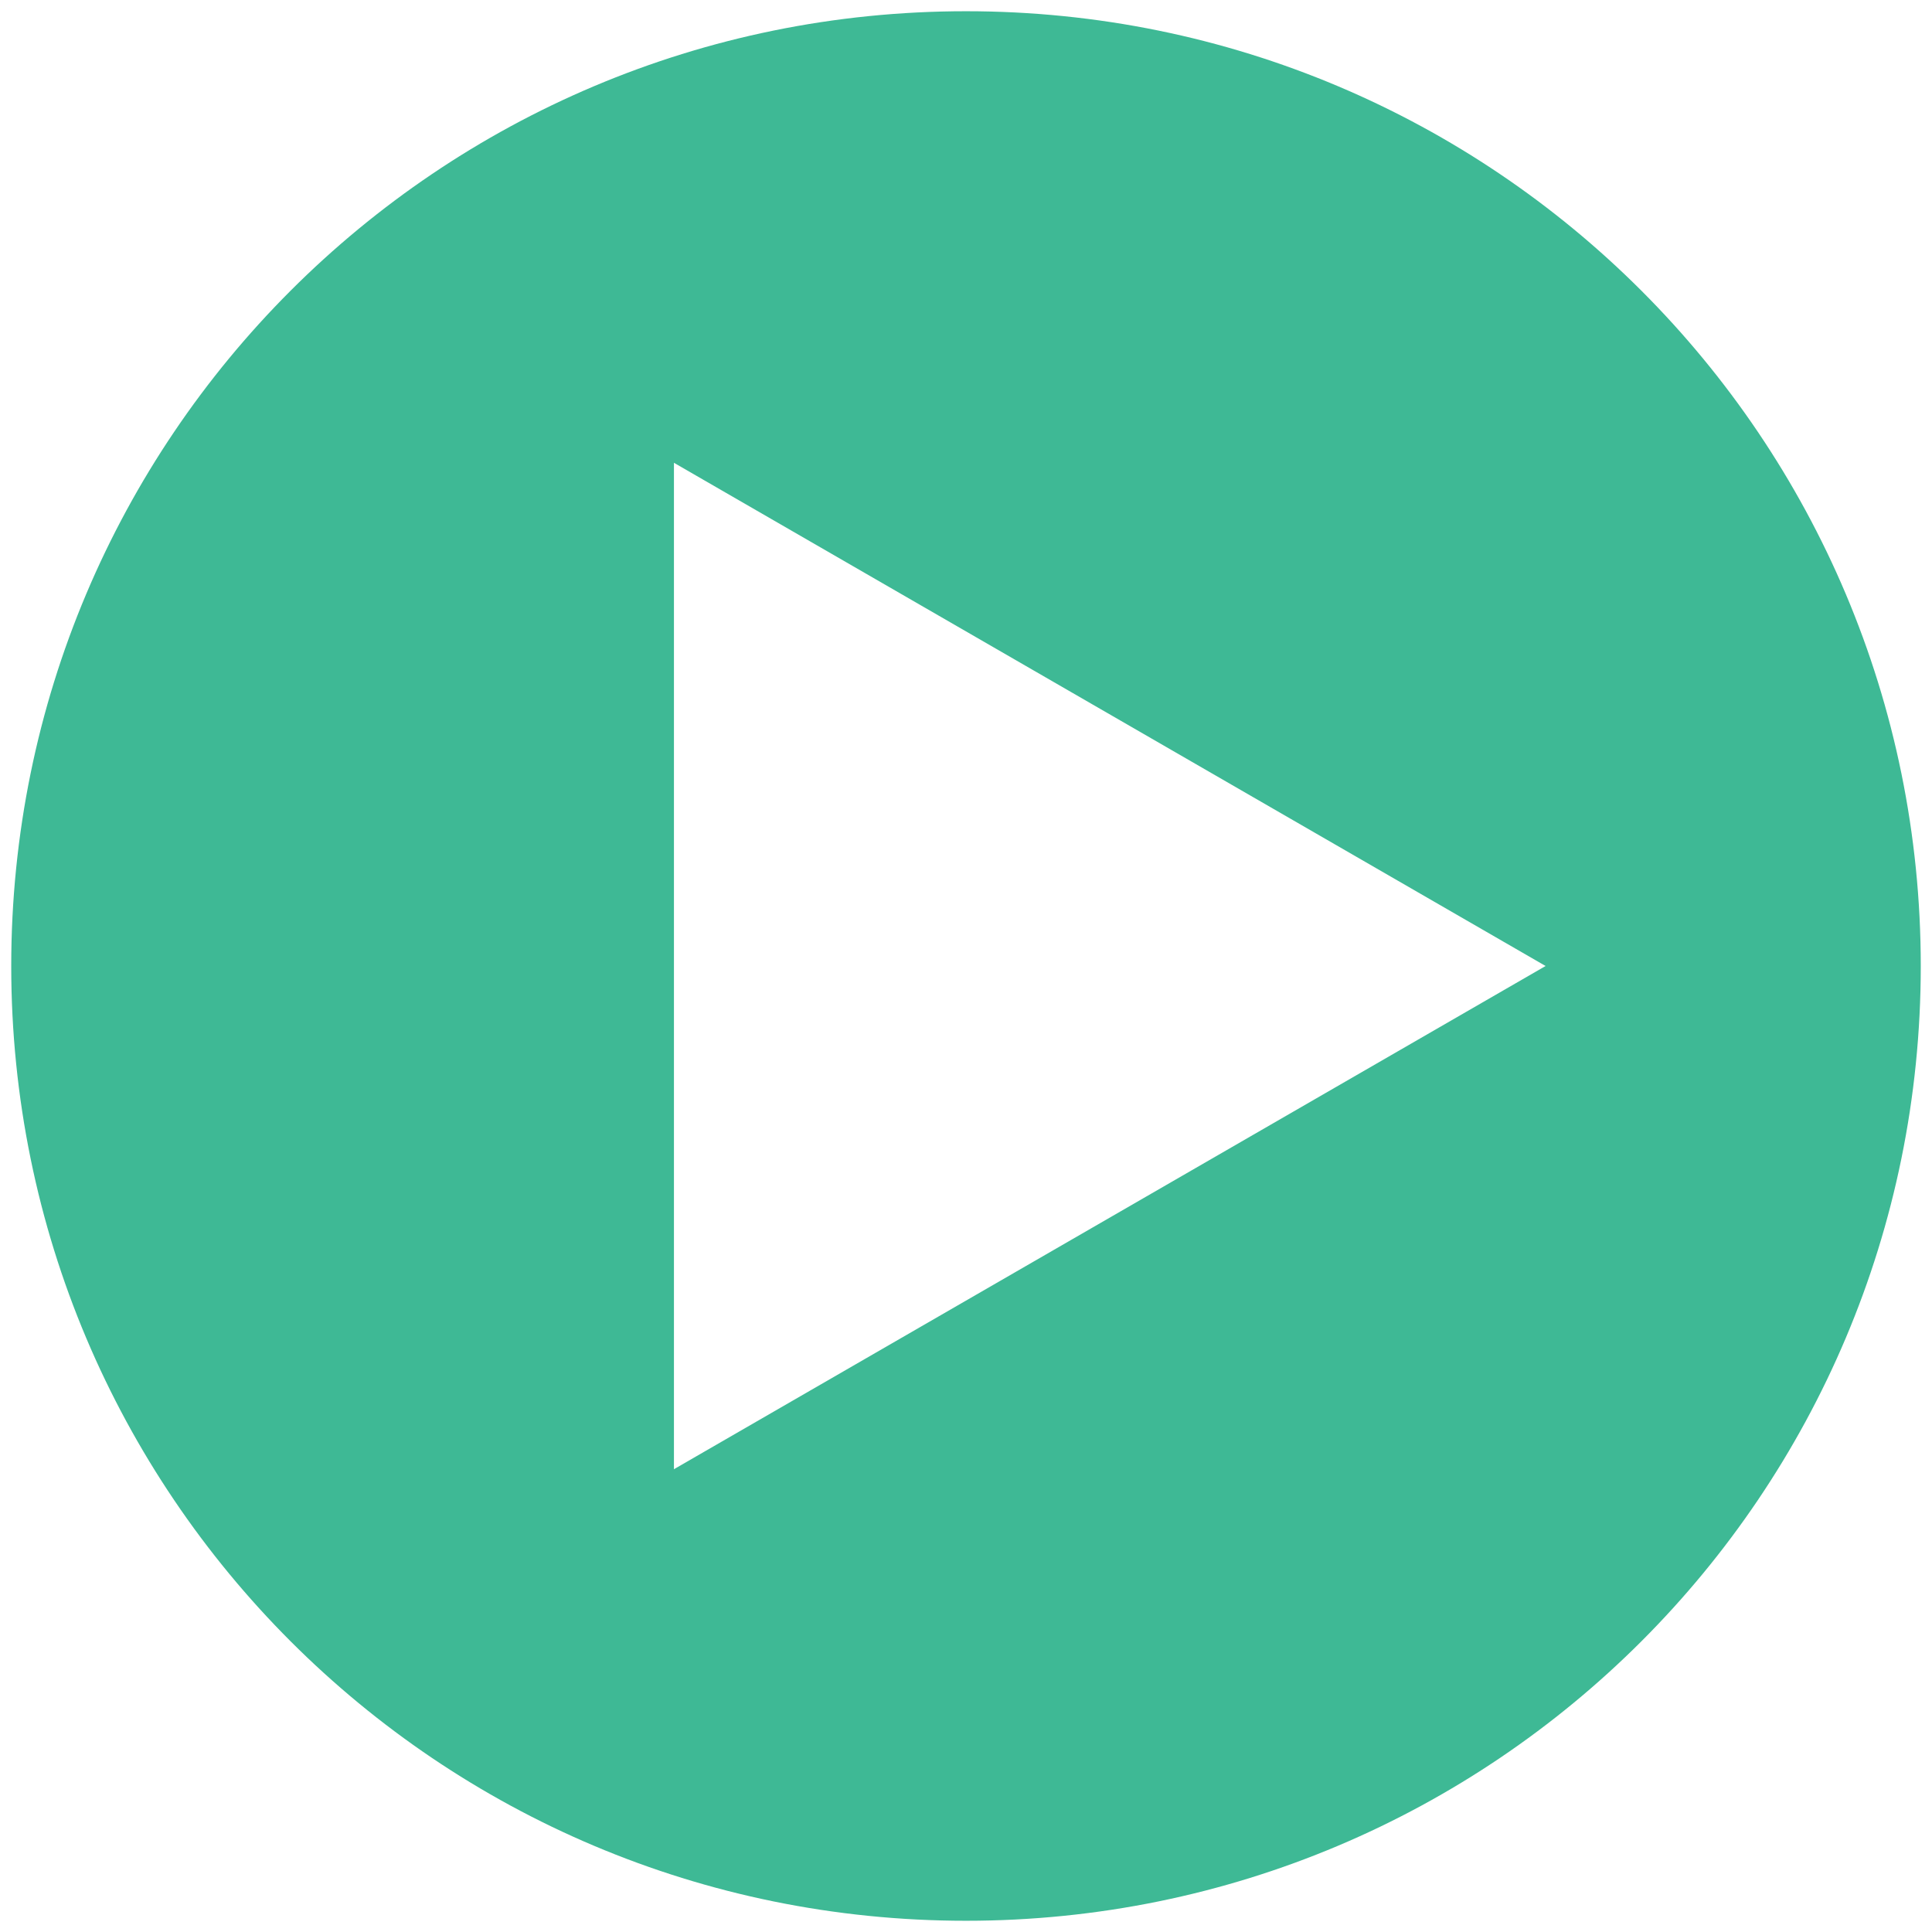
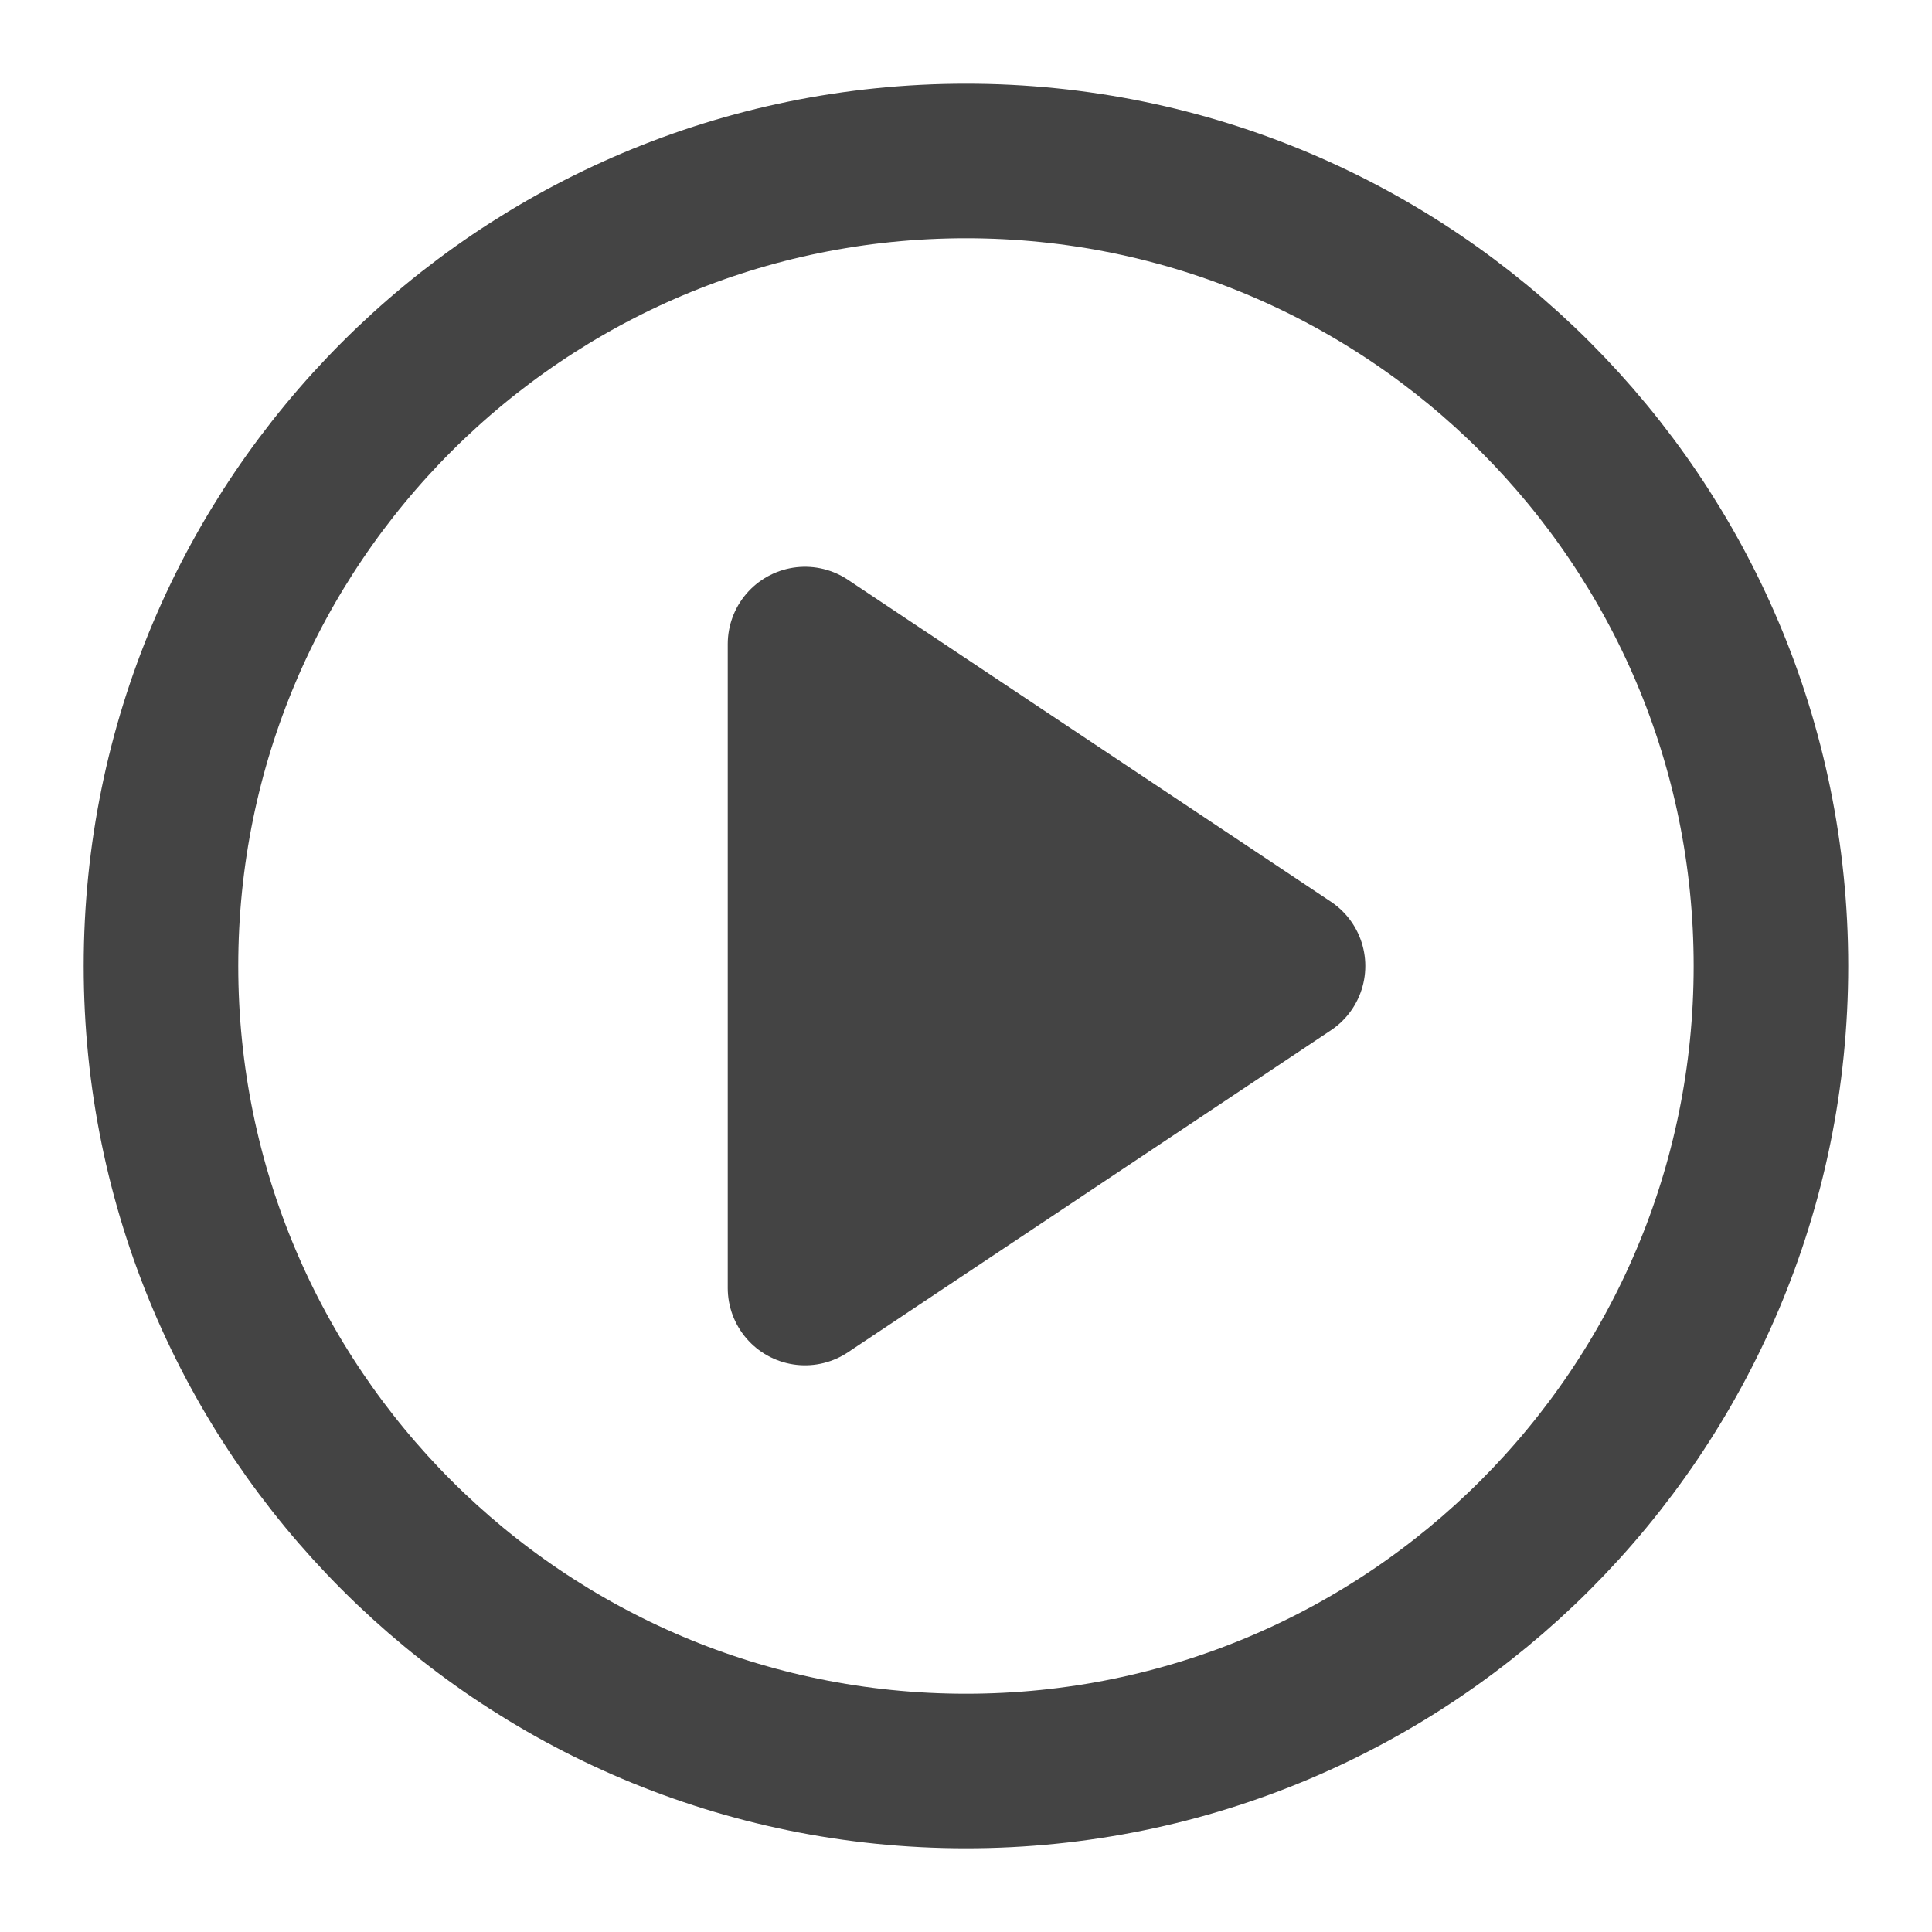
- <svg xmlns="http://www.w3.org/2000/svg" width="102px" height="102px" viewBox="0 0 102 102" version="1.1">
-   <defs />
-   <g id="Icons" stroke="none" stroke-width="1" fill="none" fill-rule="evenodd">
-     <g id="noun_243845_3EB995" fill="#3eb995">
-       <path d="M51,101.407 C78.872,101.407 101.407,78.872 101.407,51 C101.407,23.128 78.872,0.593 51,0.593 C23.128,0.593 0.593,23.128 0.593,51 C0.593,78.872 23.128,101.407 51,101.407 L51,101.407 Z M35.581,24.433 L81.6,51 L35.581,77.567 L35.581,24.433 L35.581,24.433 Z" id="Shape" />
-     </g>
-   </g>
+ <svg xmlns="http://www.w3.org/2000/svg" width="25" height="25" viewBox="0 0 25 25" fill="none">
+   <path d="M12.5 22.917C18.253 22.917 22.916 18.253 22.916 12.5C22.916 6.747 18.253 2.083 12.5 2.083C6.747 2.083 2.083 6.747 2.083 12.5C2.083 18.253 6.747 22.917 12.5 22.917Z" stroke="#444444" stroke-width="2" stroke-linecap="round" stroke-linejoin="round" />
+   <path d="M10.417 8.334L16.667 12.5L10.417 16.667V8.334Z" fill="#444444" stroke="#444444" stroke-width="2" stroke-linecap="round" stroke-linejoin="round" />
</svg>
